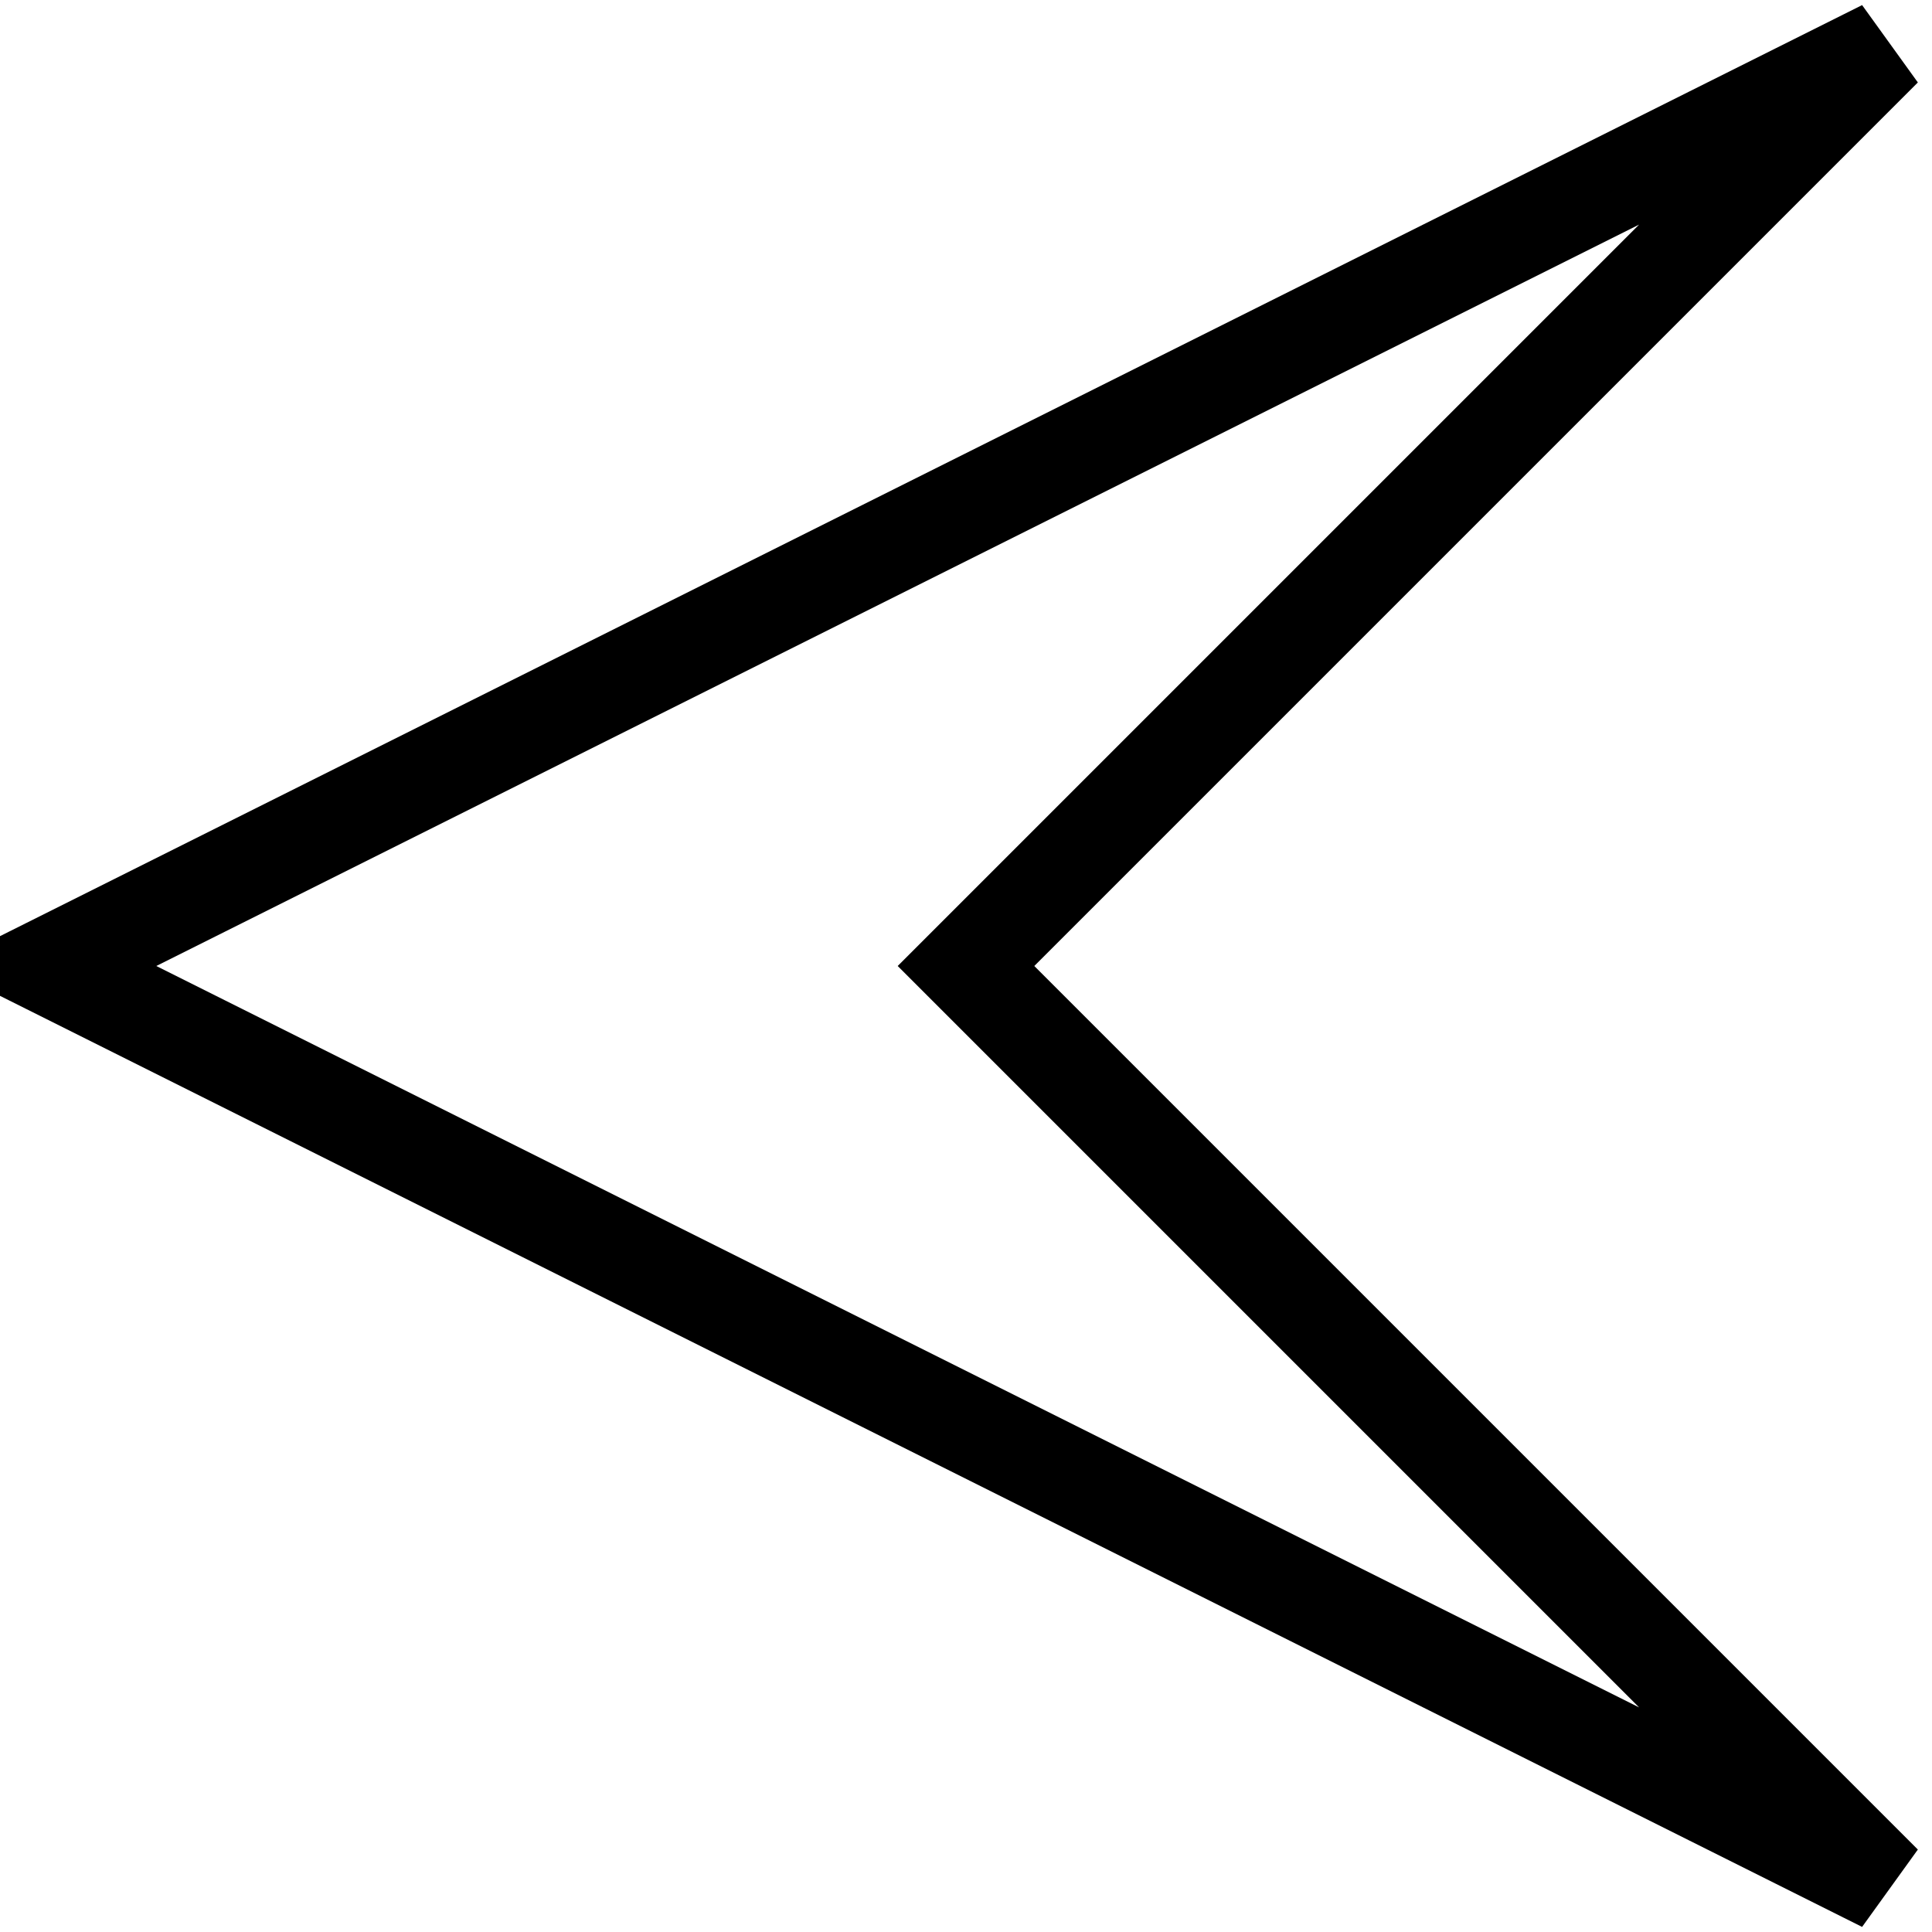
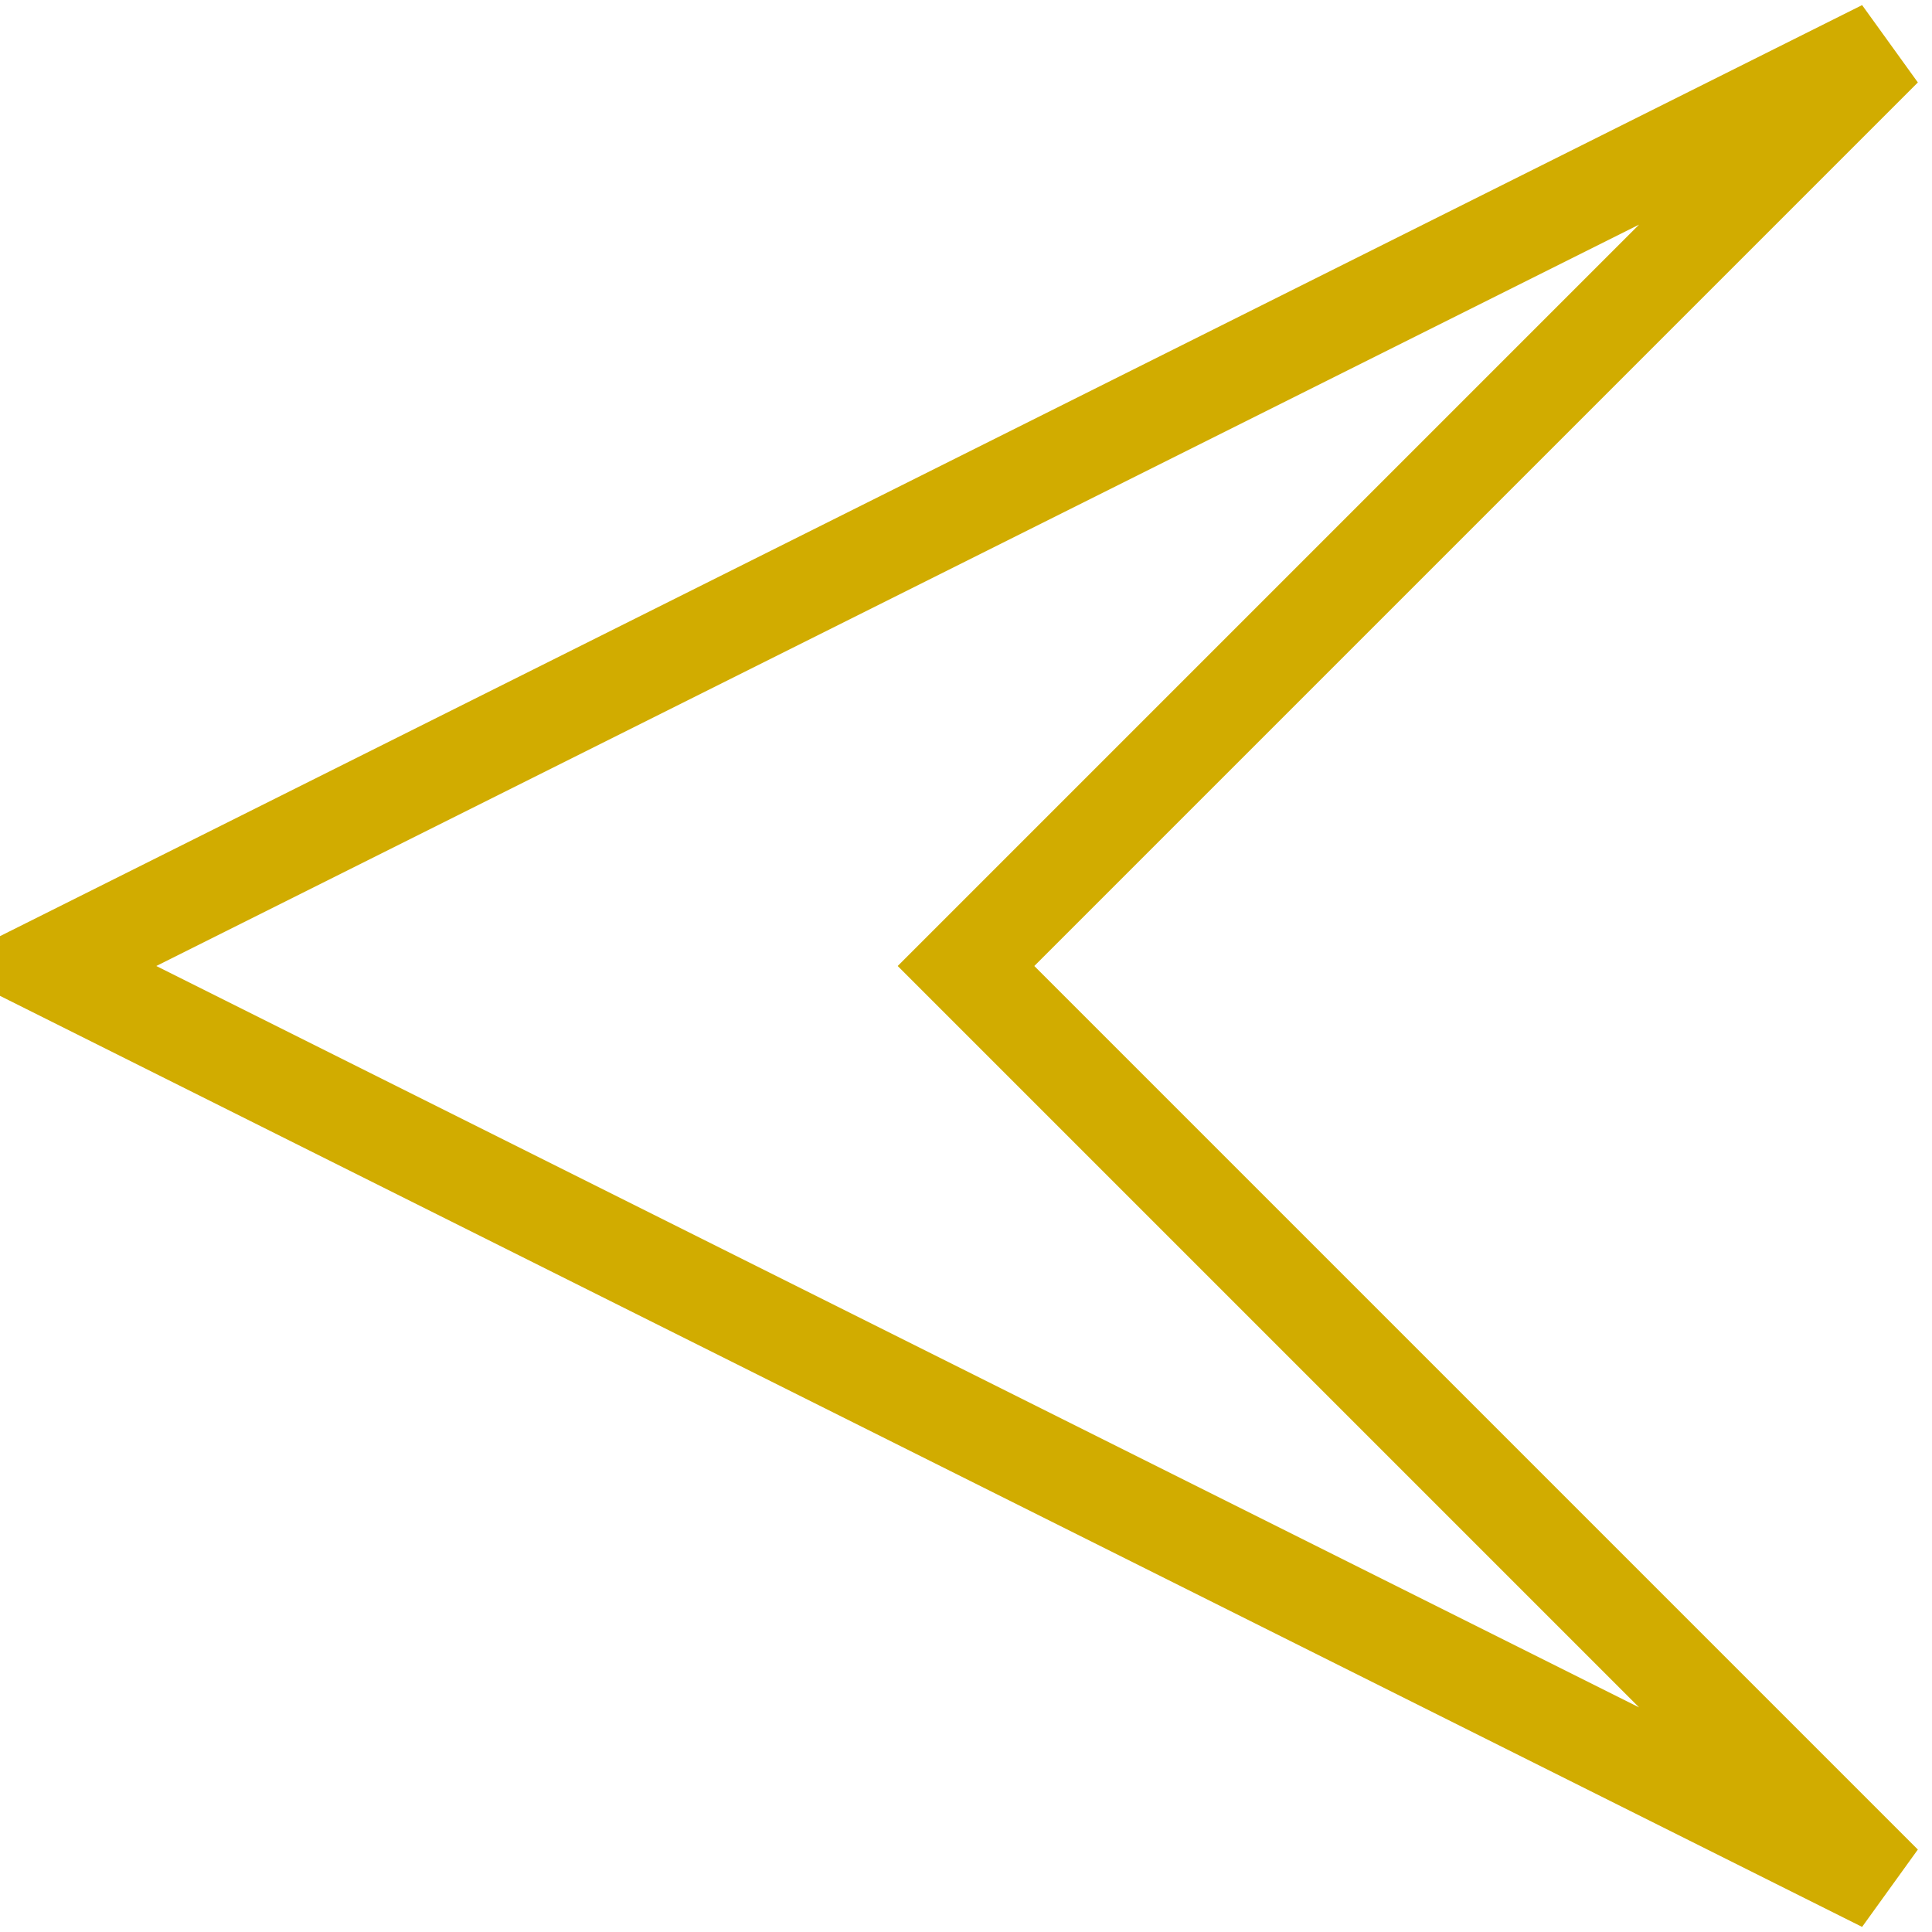
<svg xmlns="http://www.w3.org/2000/svg" viewBox="0 0 200 200" width="200" height="200" stroke-width="10">
-   <polygon stroke="black" fill="none" points="195 5, 5 100, 195 195, 100 100, 195 5" />
+   <polygon stroke="#d1ac00" fill="none" points="195 5, 5 100, 195 195, 100 100, 195 5" />
</svg>
